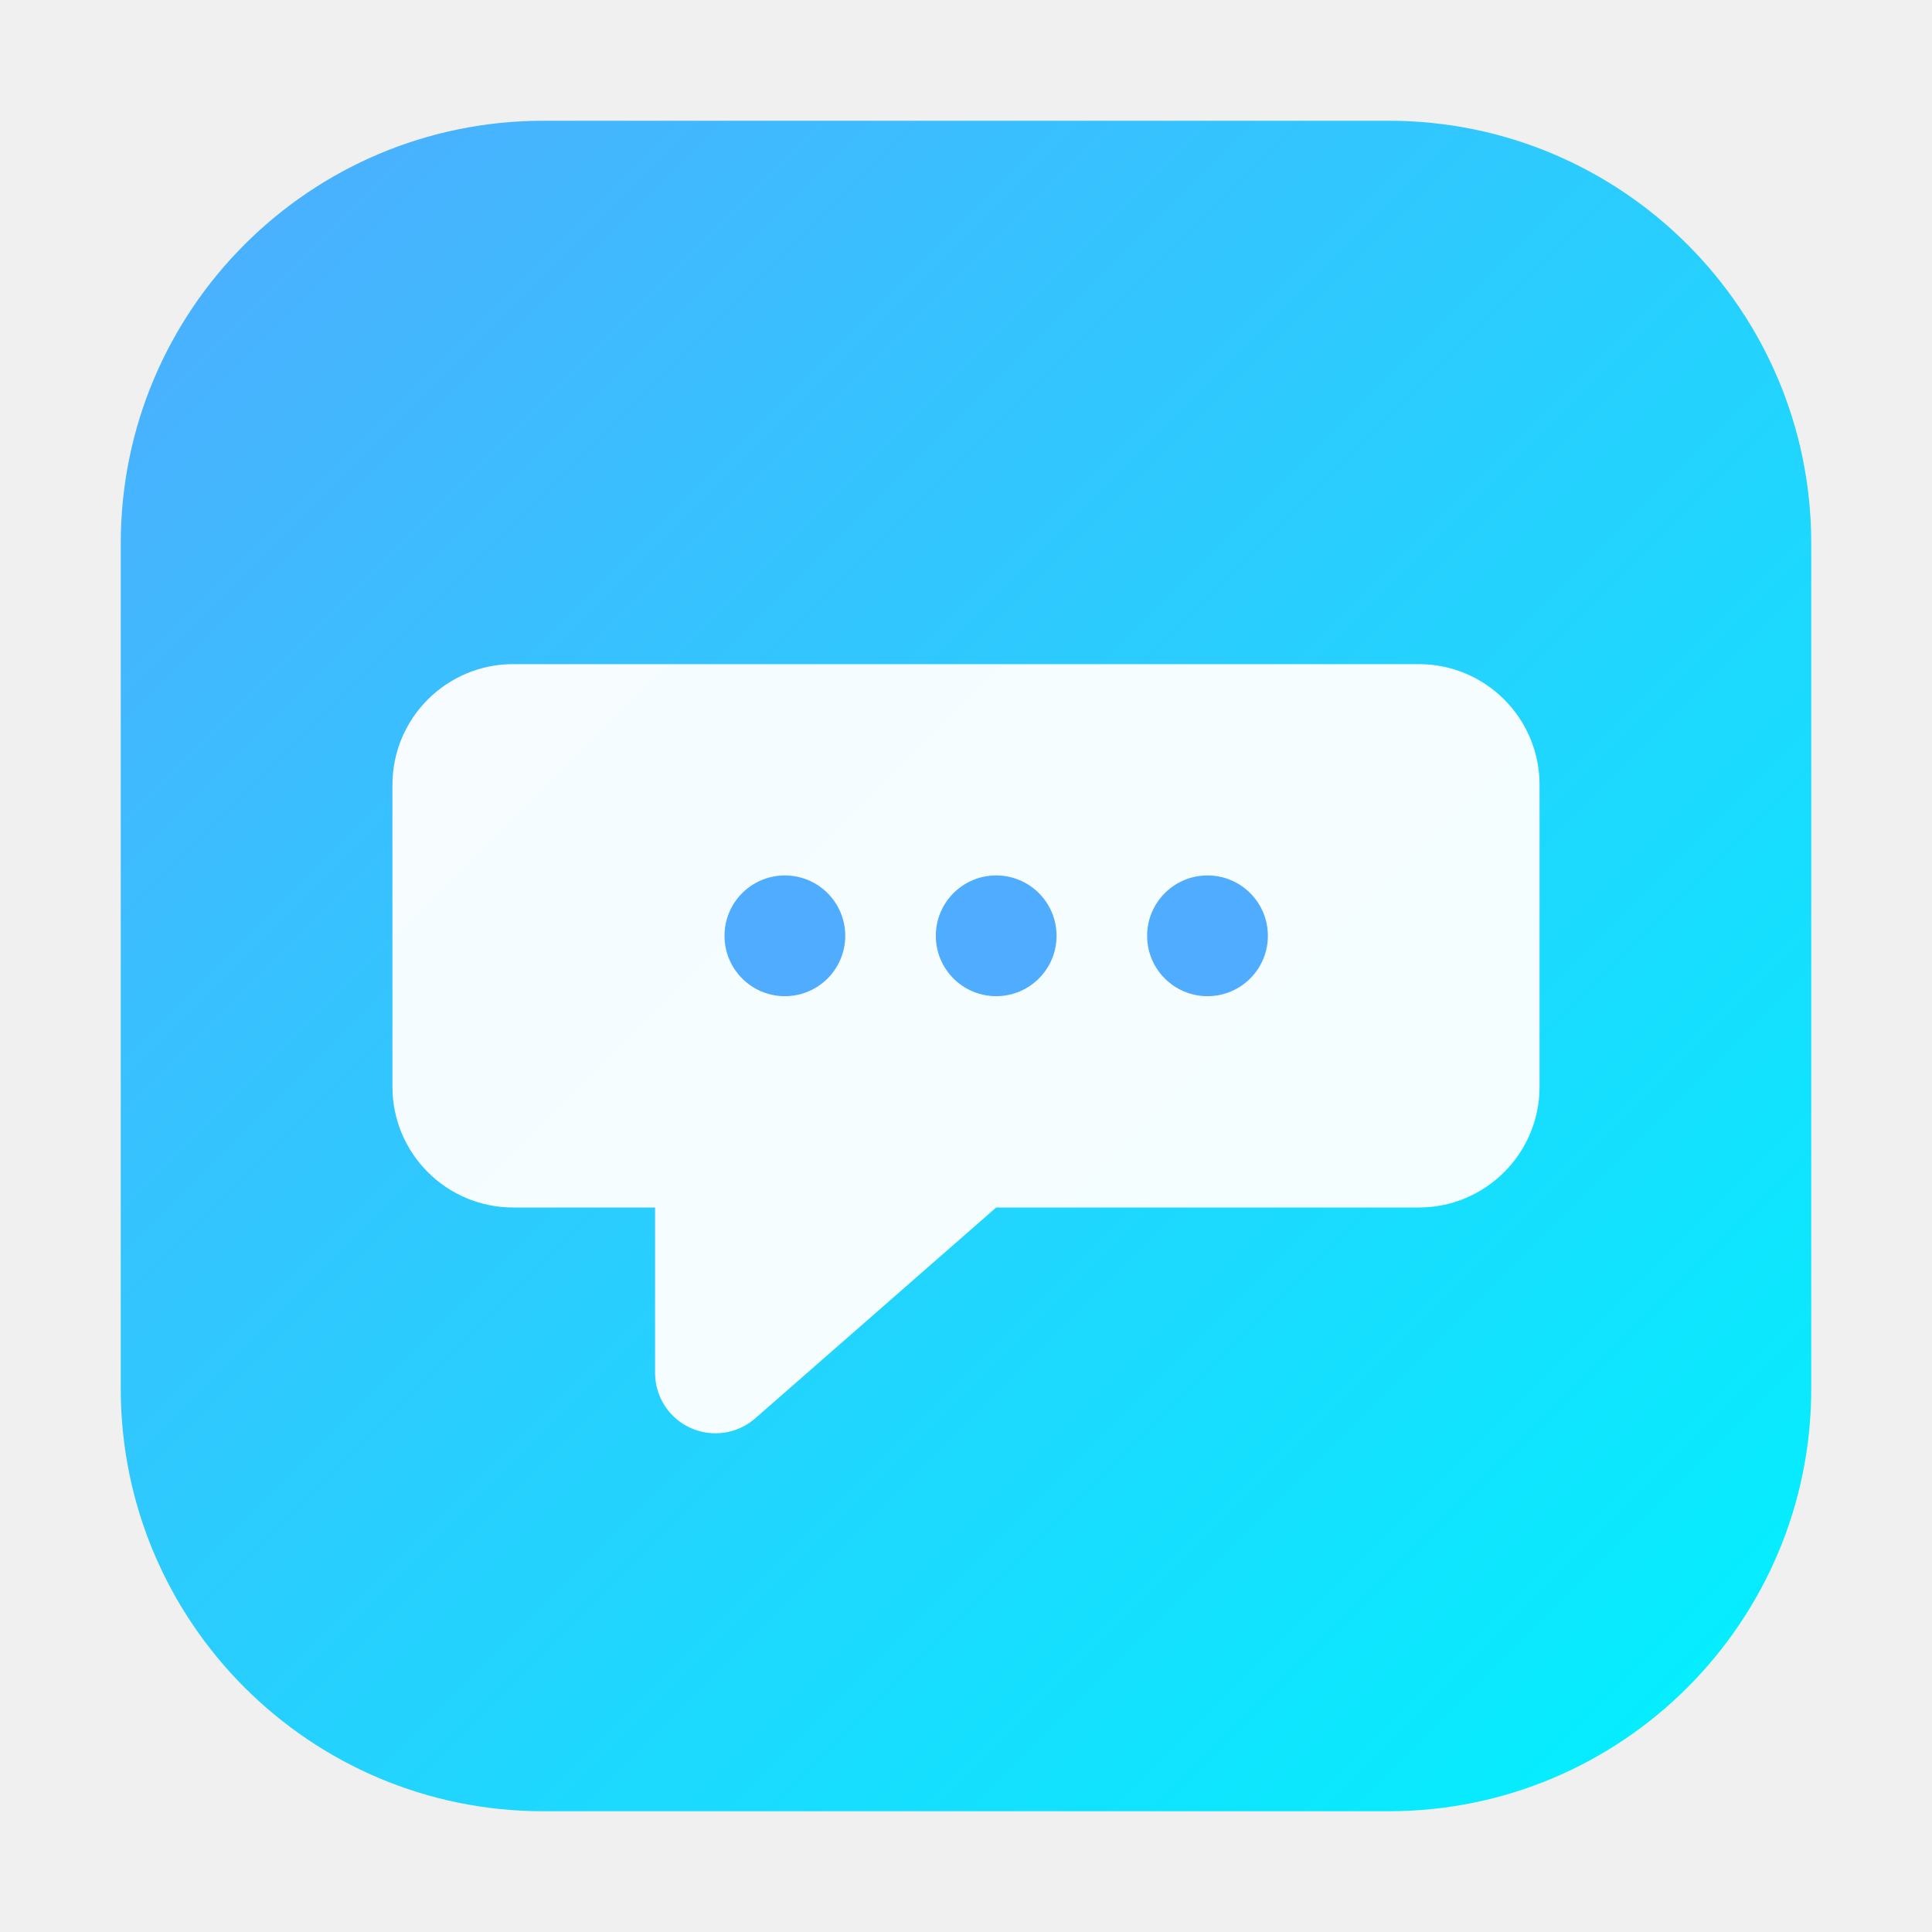
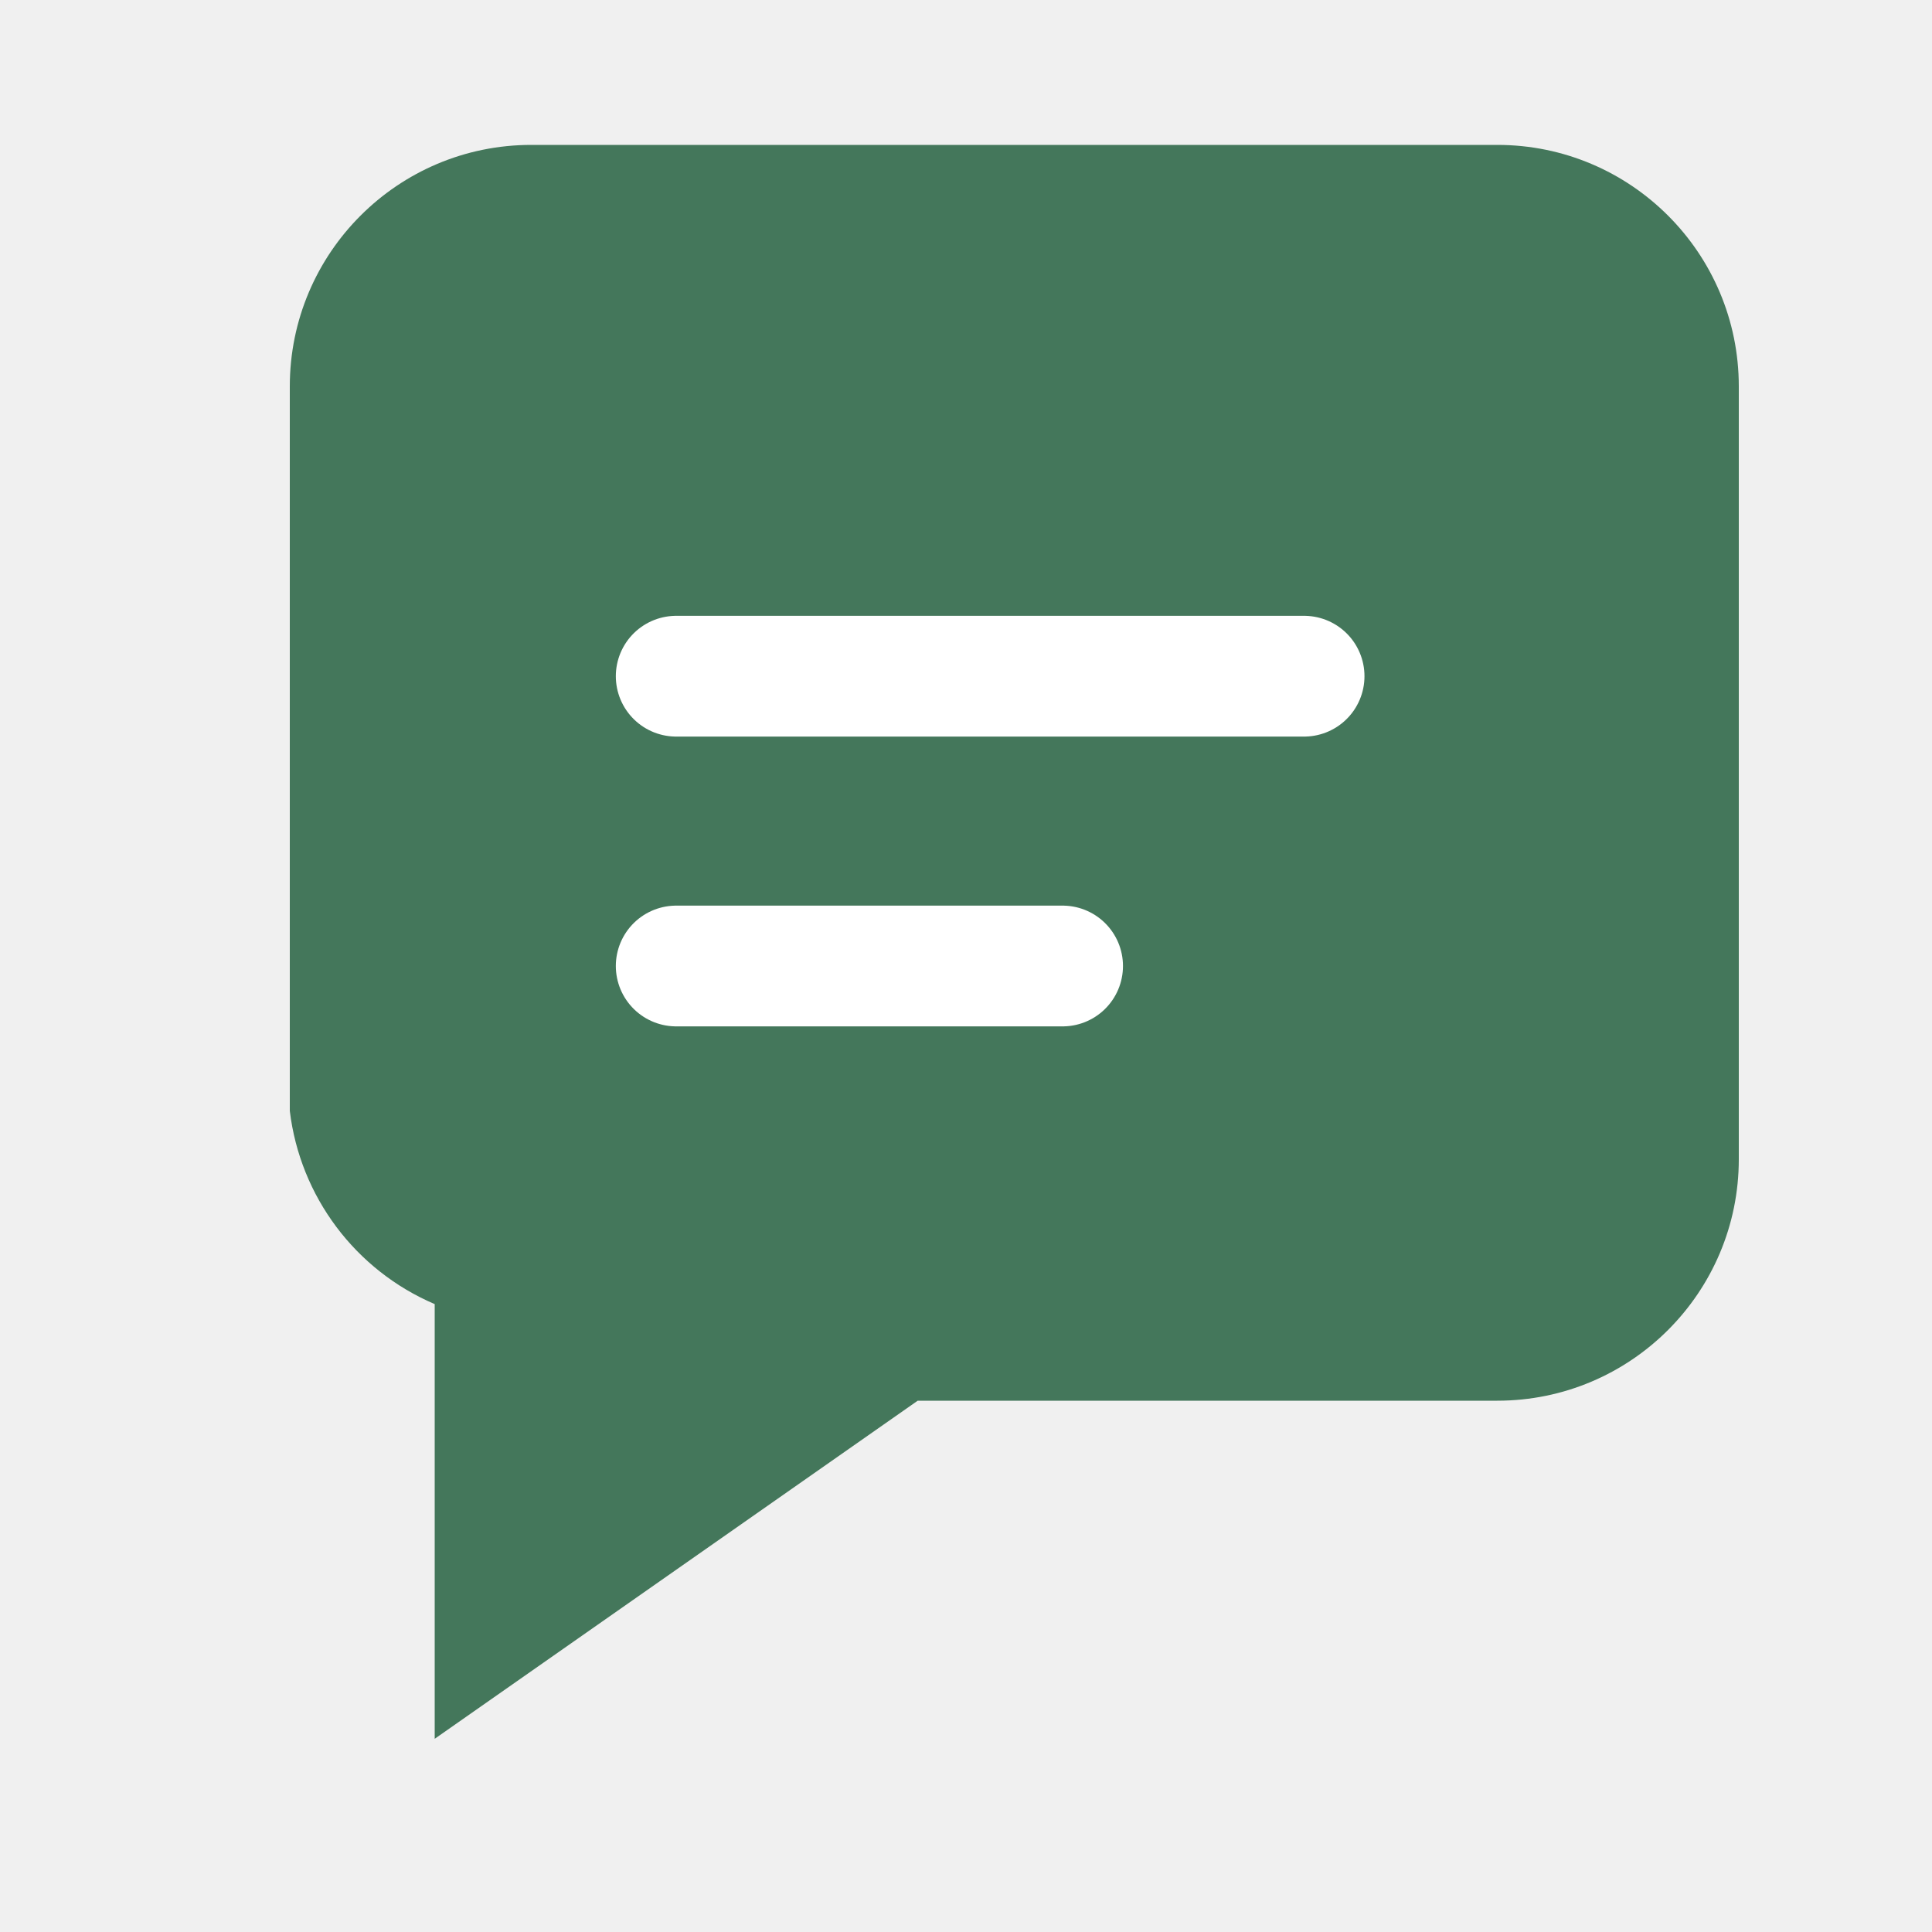
- <svg xmlns="http://www.w3.org/2000/svg" viewBox="0 0 128 128" role="img" aria-label="Chat Champ logo">
-   <defs>
-     <linearGradient id="g" x1="0" y1="0" x2="1" y2="1">
-       <stop offset="0%" stop-color="#4facfe" />
-       <stop offset="100%" stop-color="#00f2fe" />
-     </linearGradient>
-   </defs>
-   <rect x="8" y="8" width="112" height="112" rx="28" fill="url(#g)" />
-   <path d="M34 44h60a8 8 0 0 1 8 8v20a8 8 0 0 1-8 8H66l-16 14a4 4 0 0 1-6.6-3V80h-9.4a8 8 0 0 1-8-8V52a8 8 0 0 1 8-8z" fill="#fff" opacity="0.95" />
-   <circle cx="52" cy="62" r="4" fill="#4facfe" />
-   <circle cx="66" cy="62" r="4" fill="#4facfe" />
-   <circle cx="80" cy="62" r="4" fill="#4facfe" />
+ <svg xmlns="http://www.w3.org/2000/svg" width="40" height="40" viewBox="0 0 40 40" fill="none">
+   <path d="M6 8a5 5 0 0 1 5-5h20a5 5 0 0 1 5 5v16a5 5 0 0 1-5 5H19L9 36v-9a5 5 0 0 1-3-4V8Z" fill="#44775b" />
+   <path d="M14 14h13M14 20h8" stroke="white" stroke-width="2.5" stroke-linecap="round" />
</svg>
